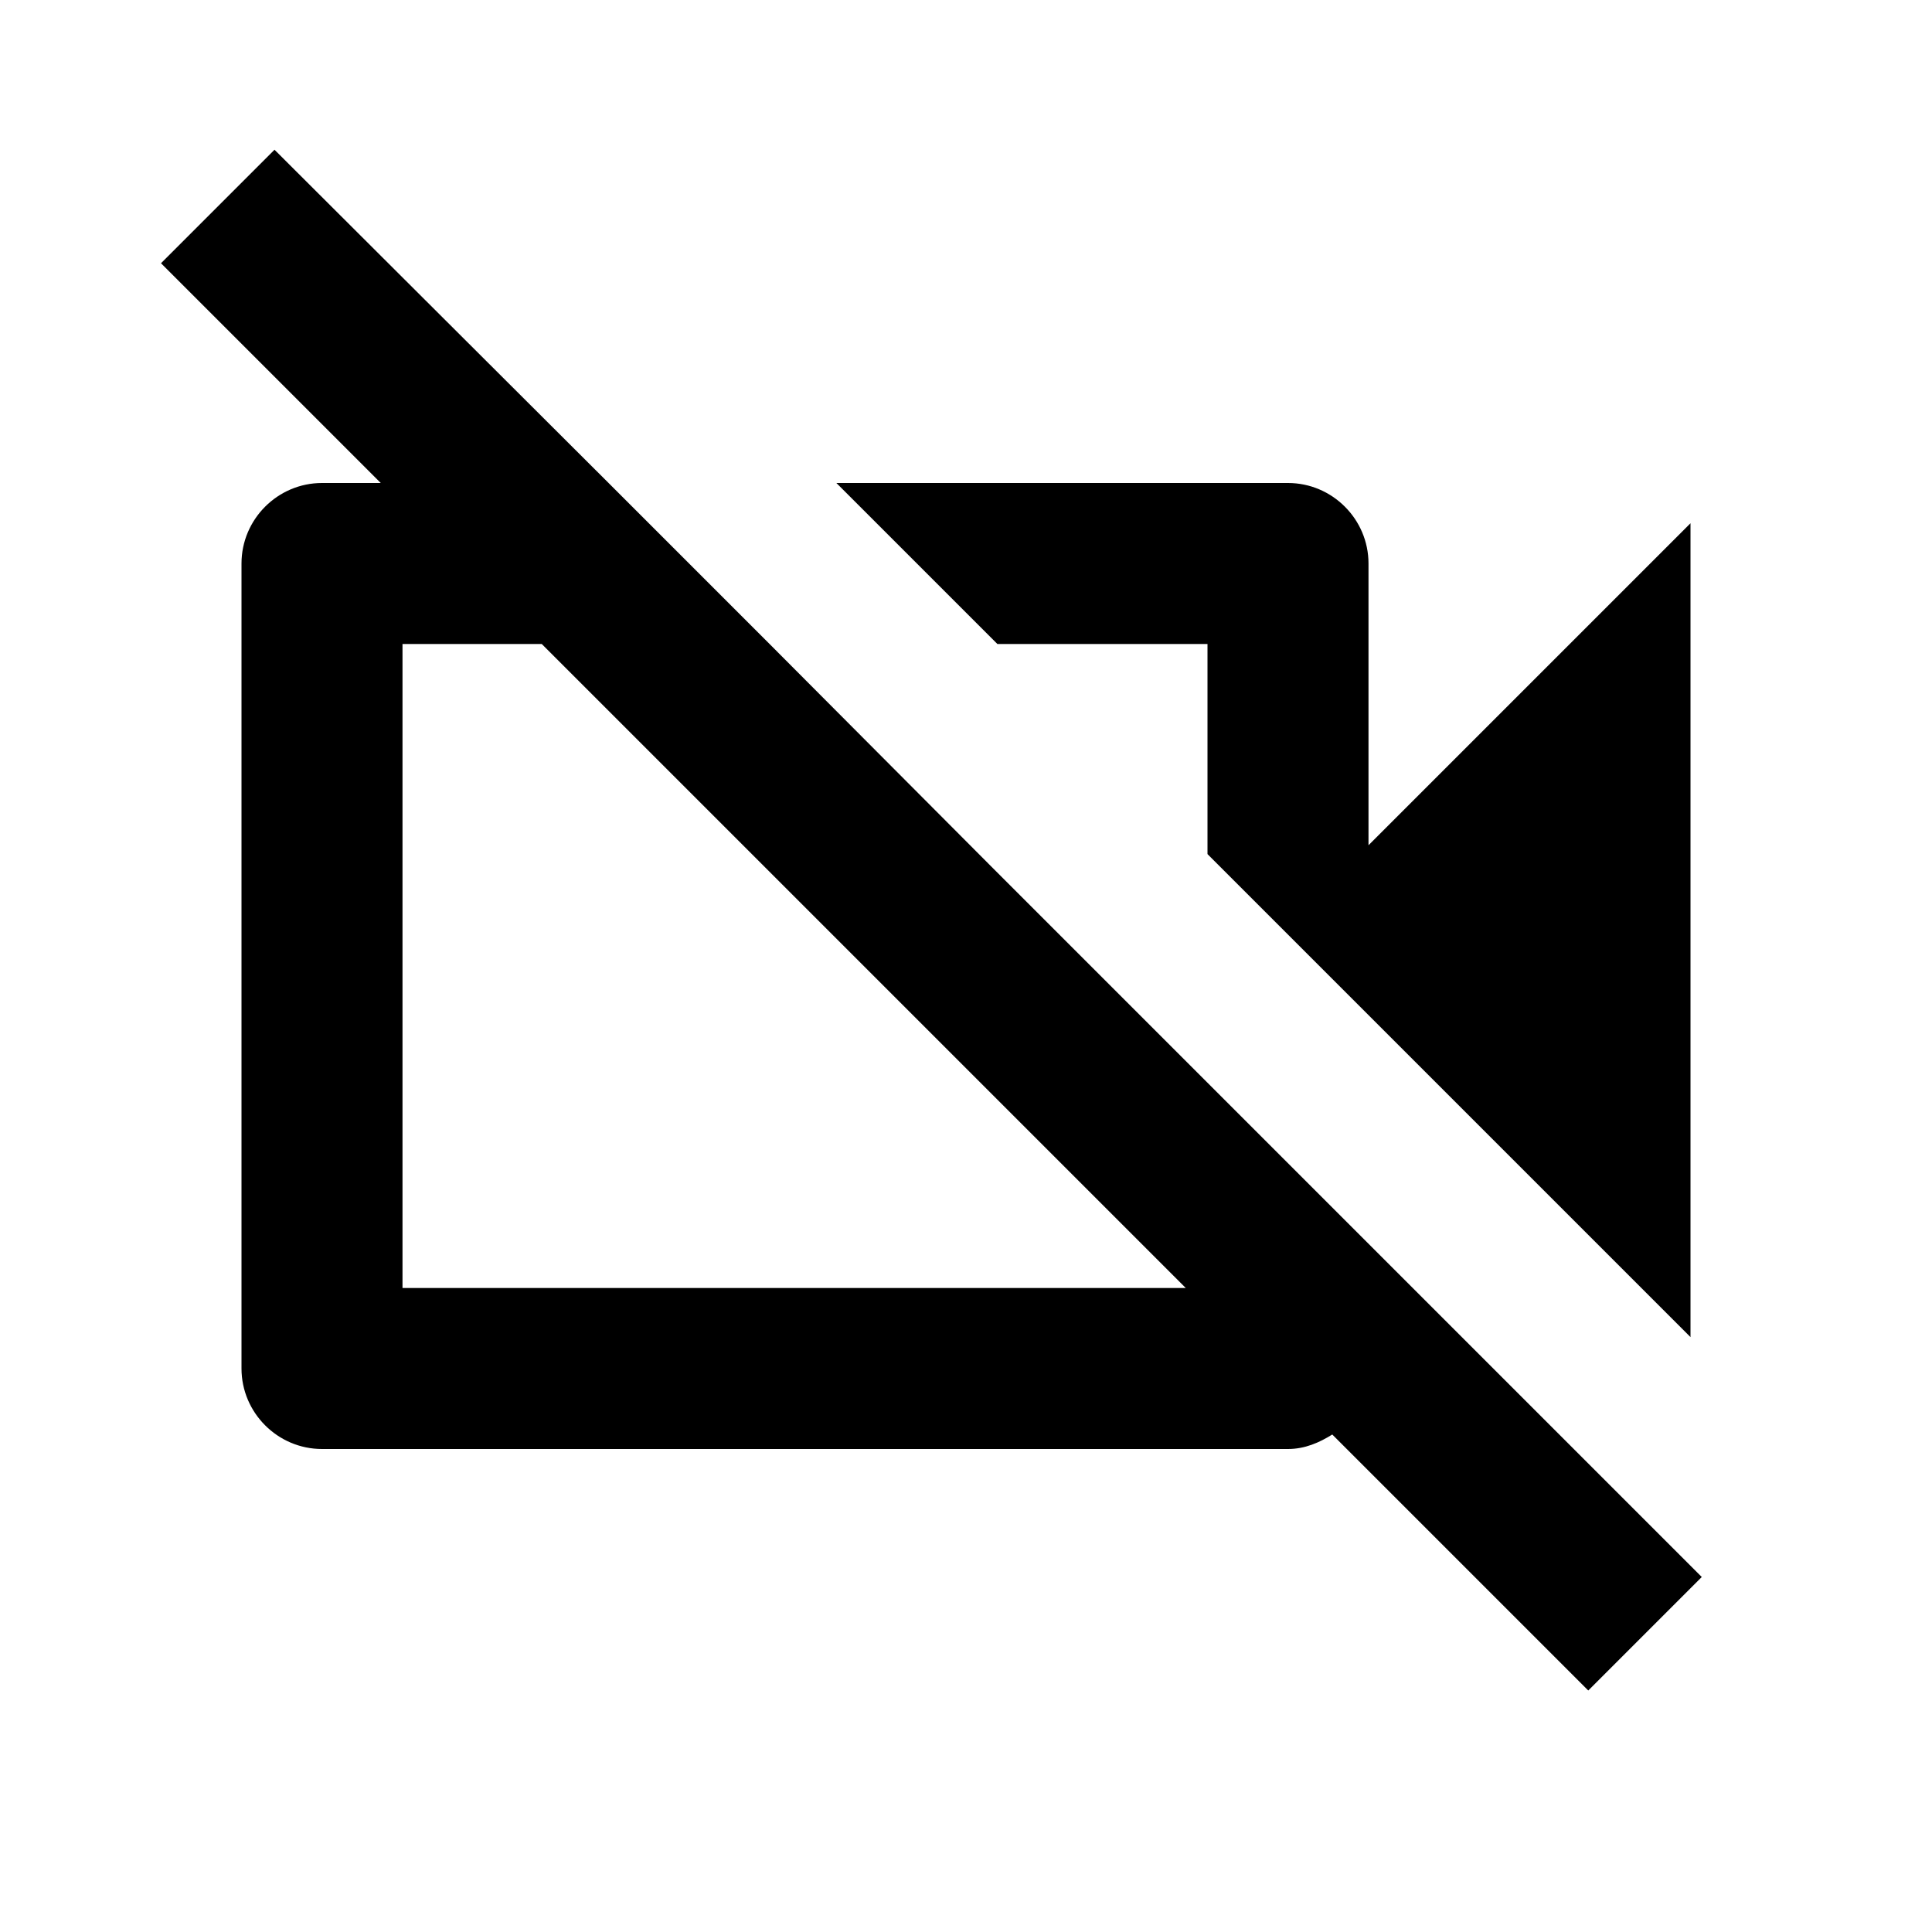
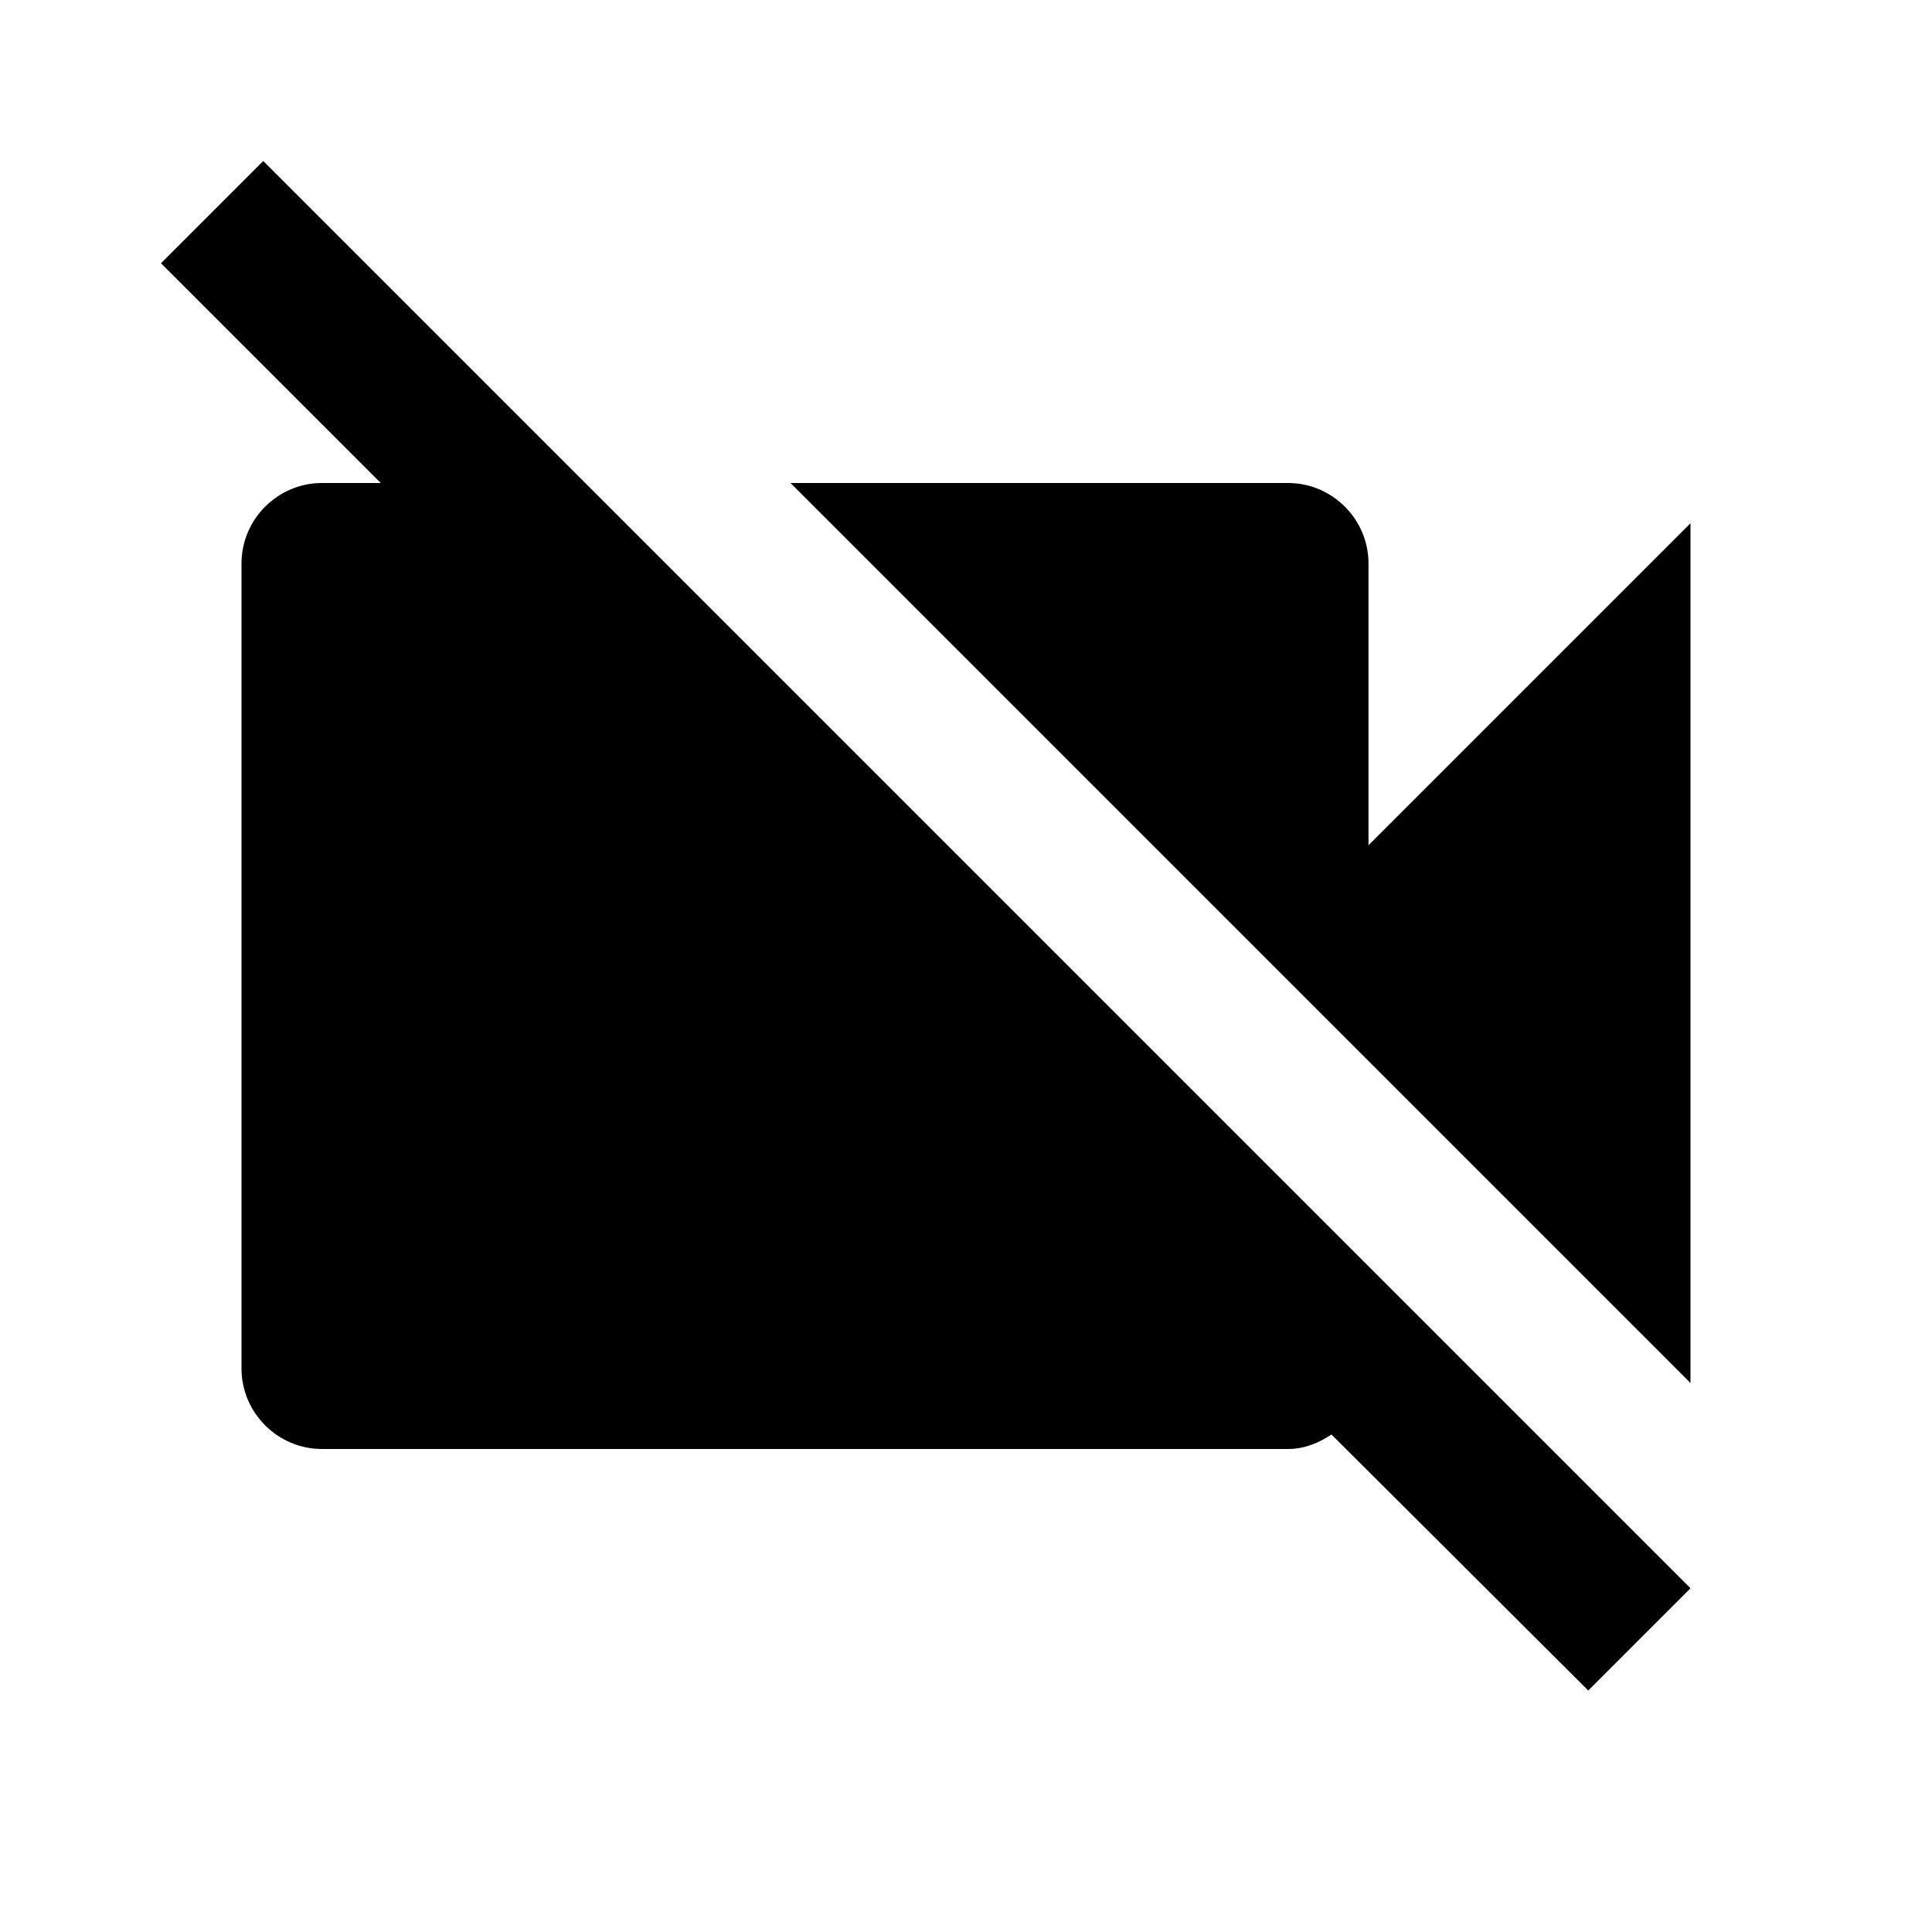
<svg xmlns="http://www.w3.org/2000/svg" height="24px" viewBox="0 0 24 24" width="24px" fill="currentColor">
-   <path d="M0 0h24v24H0V0z" fill="none" />
-   <path d="M9.56 8l-2-2-4.15-4.14L2 3.27 4.73 6H4c-.55 0-1 .45-1 1v10c0 .55.45 1 1 1h12c.21 0 .39-.08.55-.18L19.73 21l1.41-1.41-8.86-8.86L9.56 8zM5 16V8h1.73l8 8H5zm10-8v2.61l6 6V6.5l-4 4V7c0-.55-.45-1-1-1h-5.61l2 2H15z" />
+   <path d="M0 0h24v24H0zm0 0h24v24H0z" fill="none" />
+   <path d="M21 6.5l-4 4V7c0-.55-.45-1-1-1H9.82L21 17.18V6.5zM3.27 2L2 3.27 4.73 6H4c-.55 0-1 .45-1 1v10c0 .55.45 1 1 1h12c.21 0 .39-.08.54-.18L19.73 21 21 19.73 3.27 2z" />
</svg>
